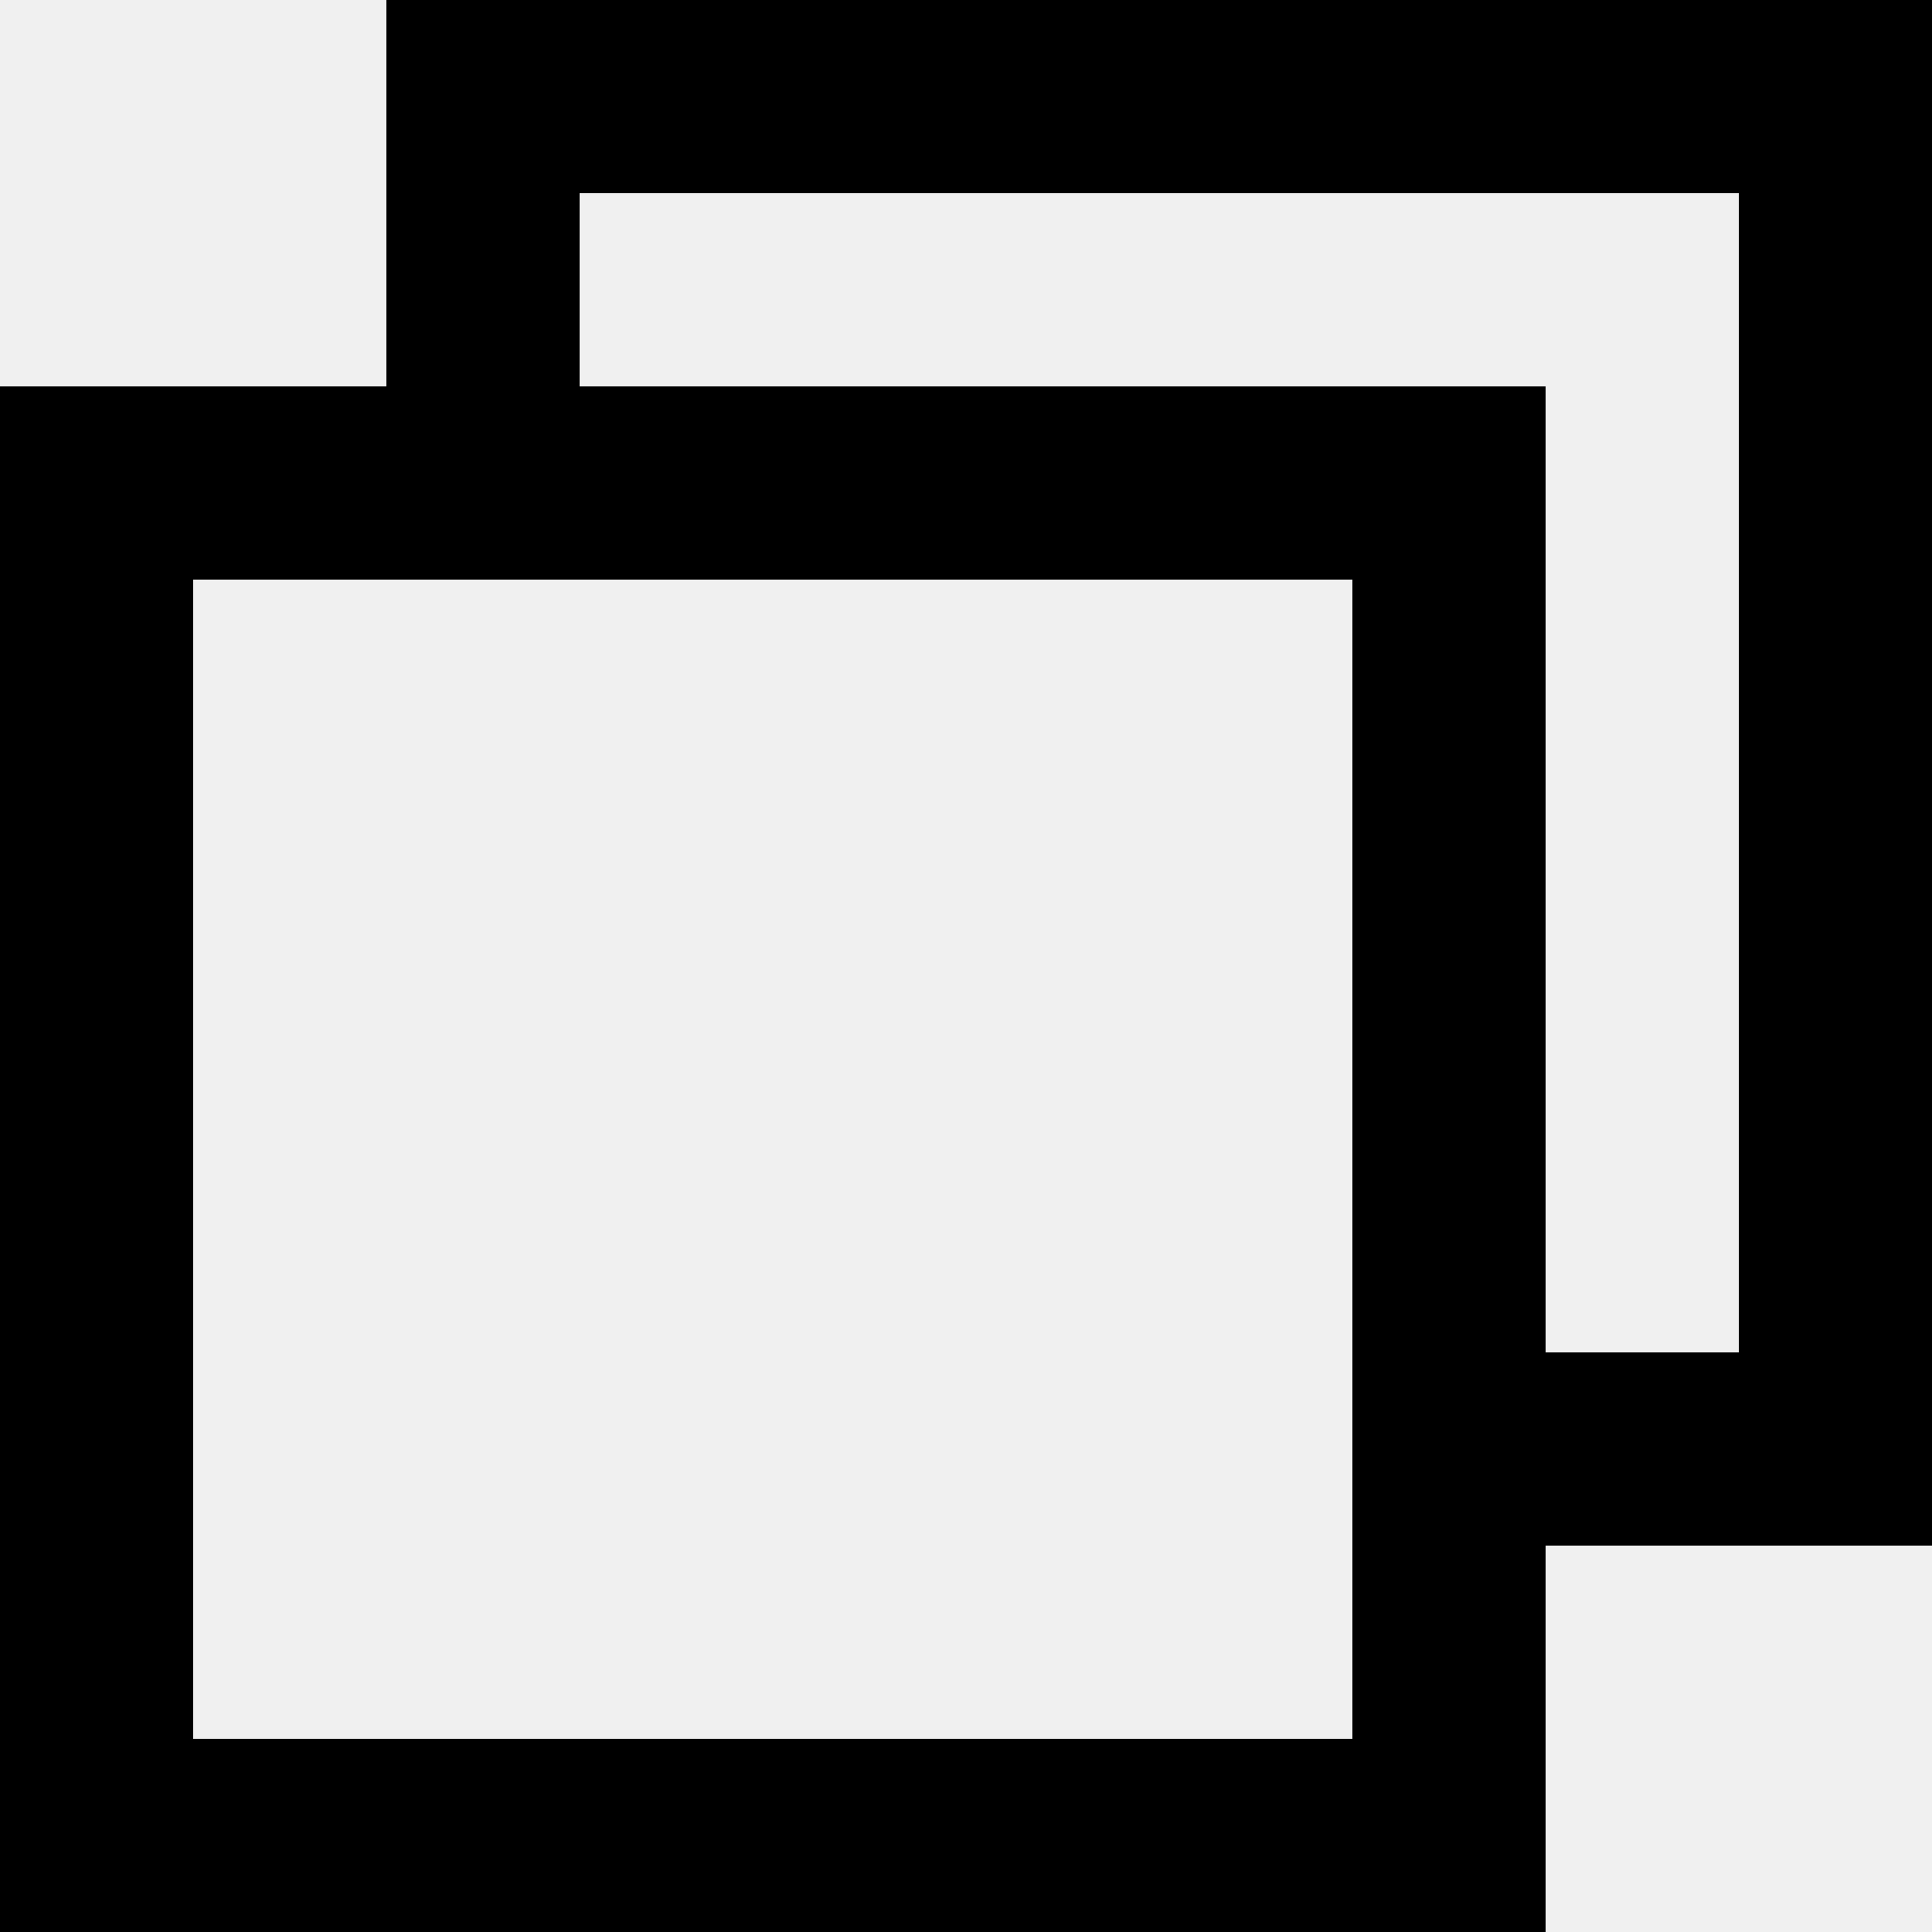
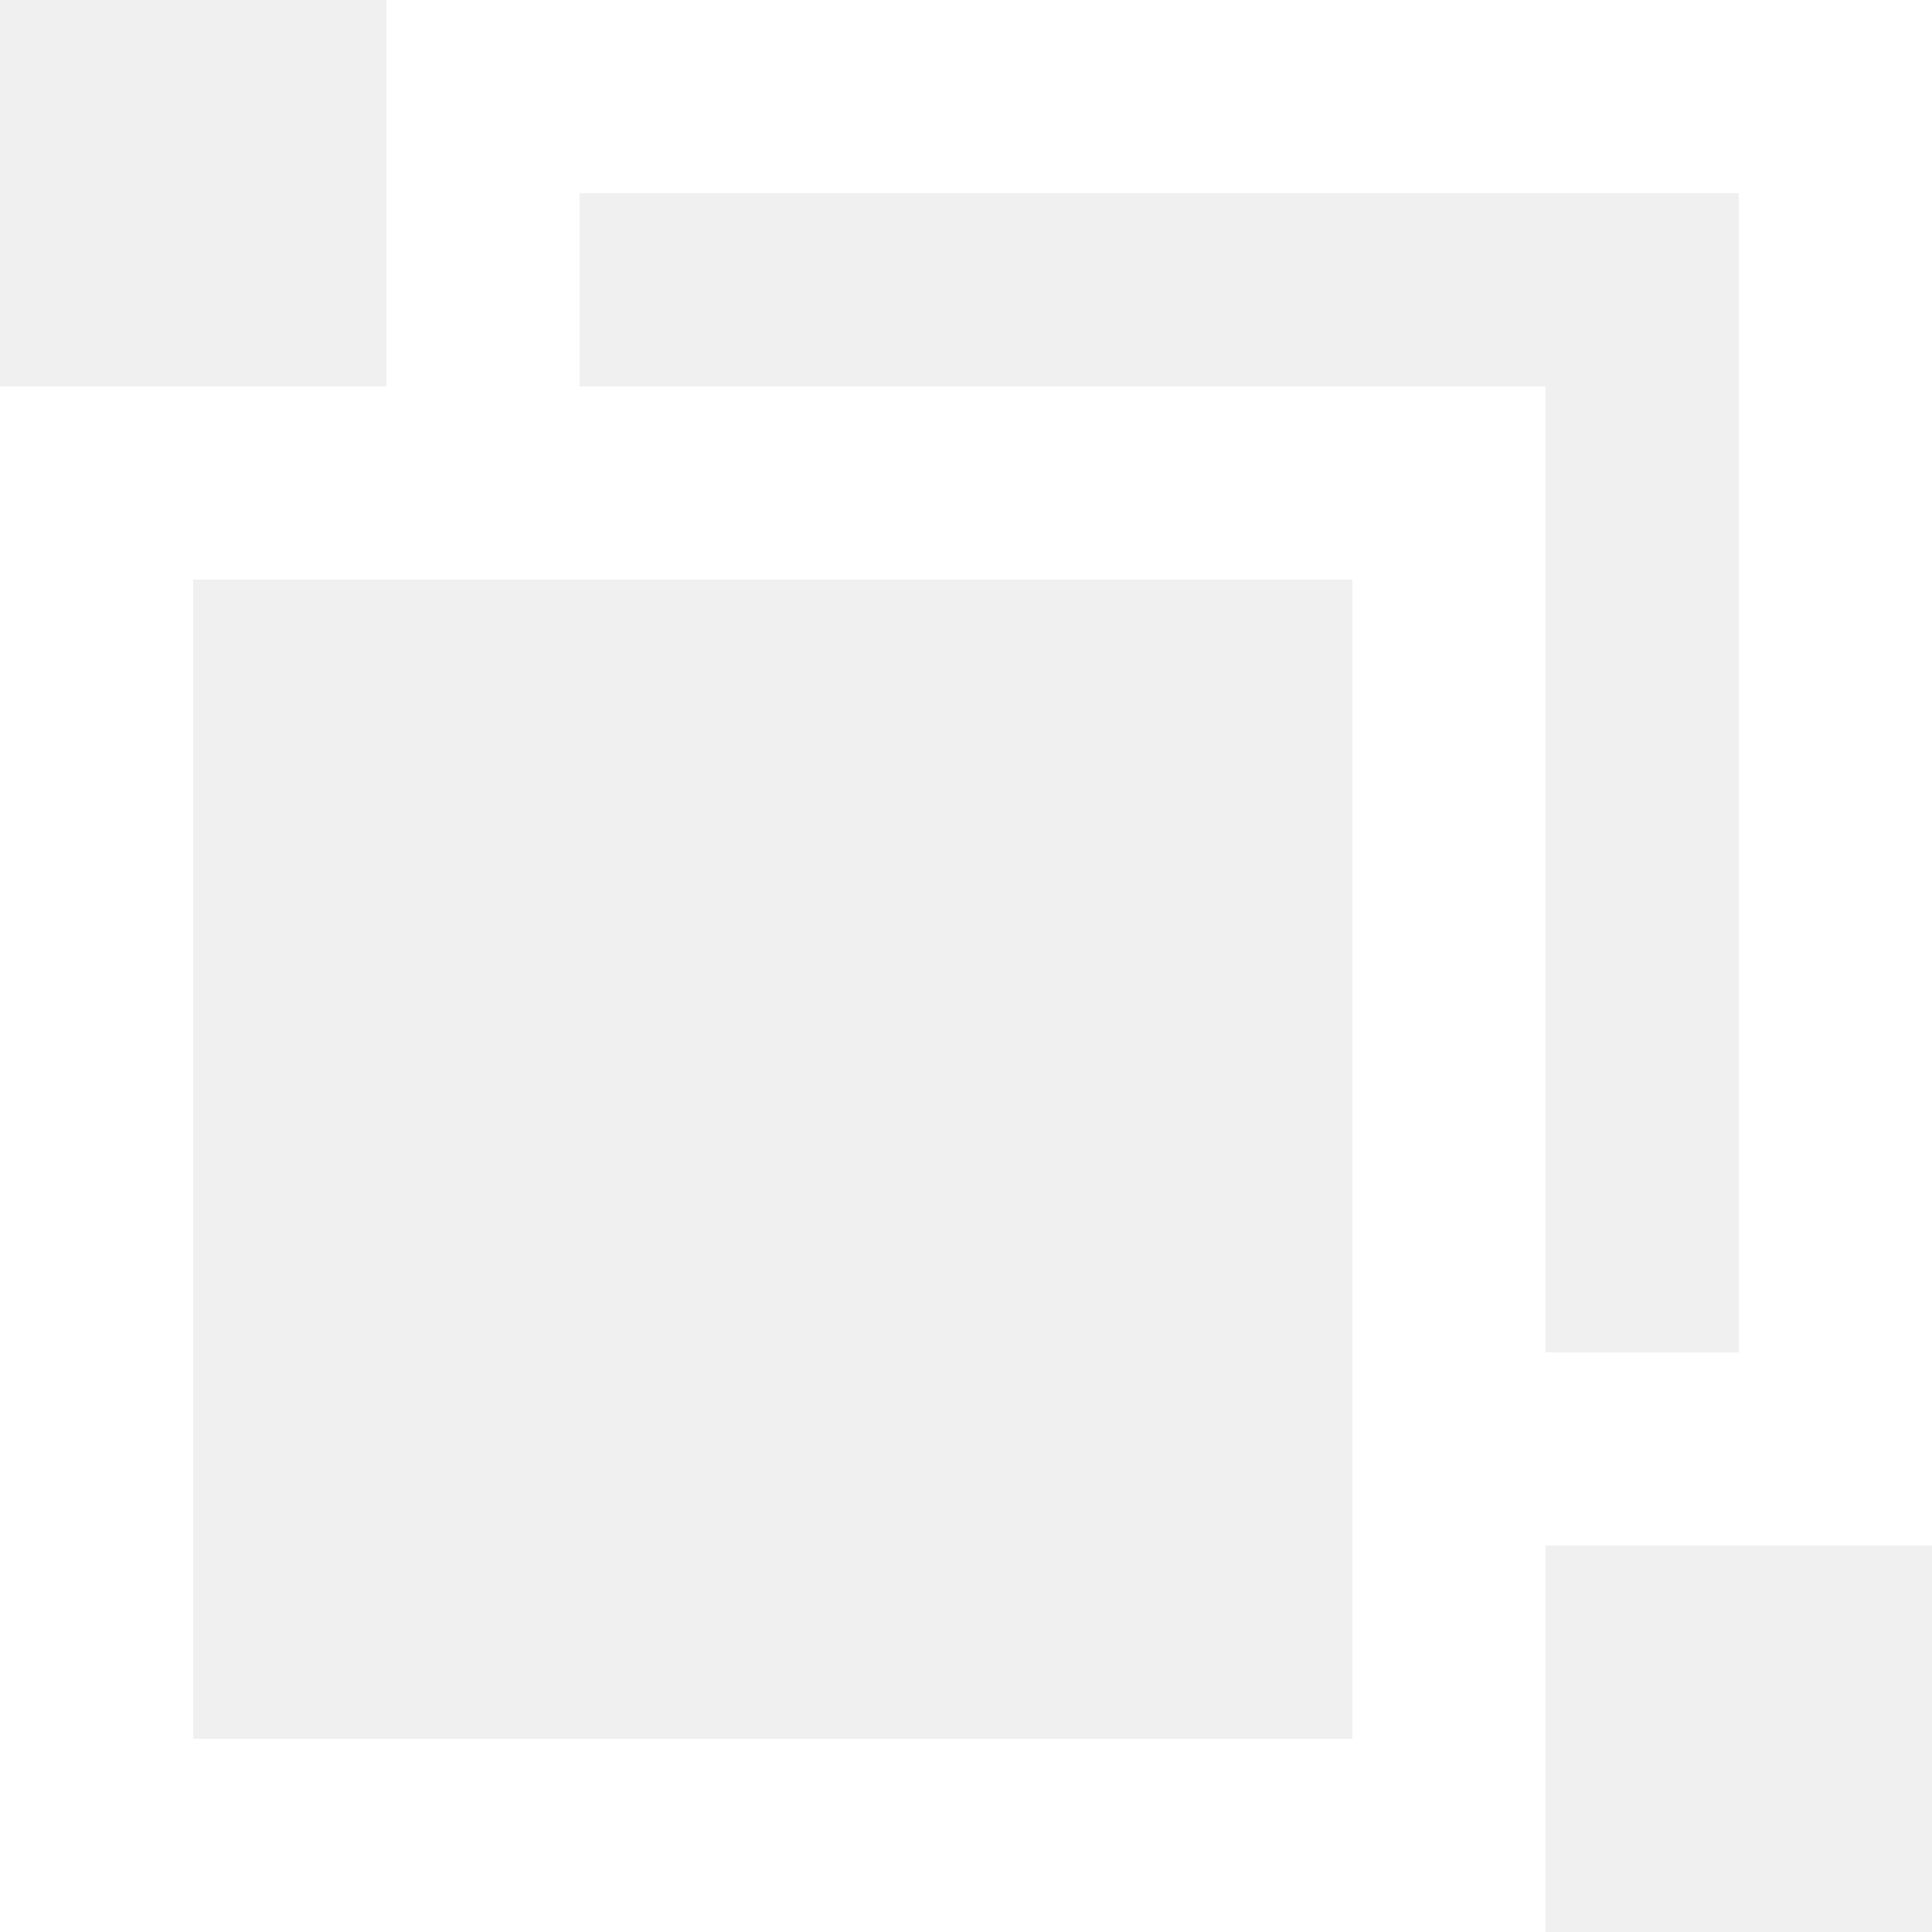
- <svg xmlns="http://www.w3.org/2000/svg" version="1.1" aria-hidden="true" width="10" height="10">
+ <svg xmlns="http://www.w3.org/2000/svg" fill="#FFF" version="1.1" aria-hidden="true" width="10" height="10">
  <path d="m 2,1e-5 0,2 -2,0 0,8 8,0 0,-2 2,0 0,-8 z m 1,1 6,0 0,6 -1,0 0,-5 -5,0 z m -2,2 6,0 0,6 -6,0 z" />
</svg>
